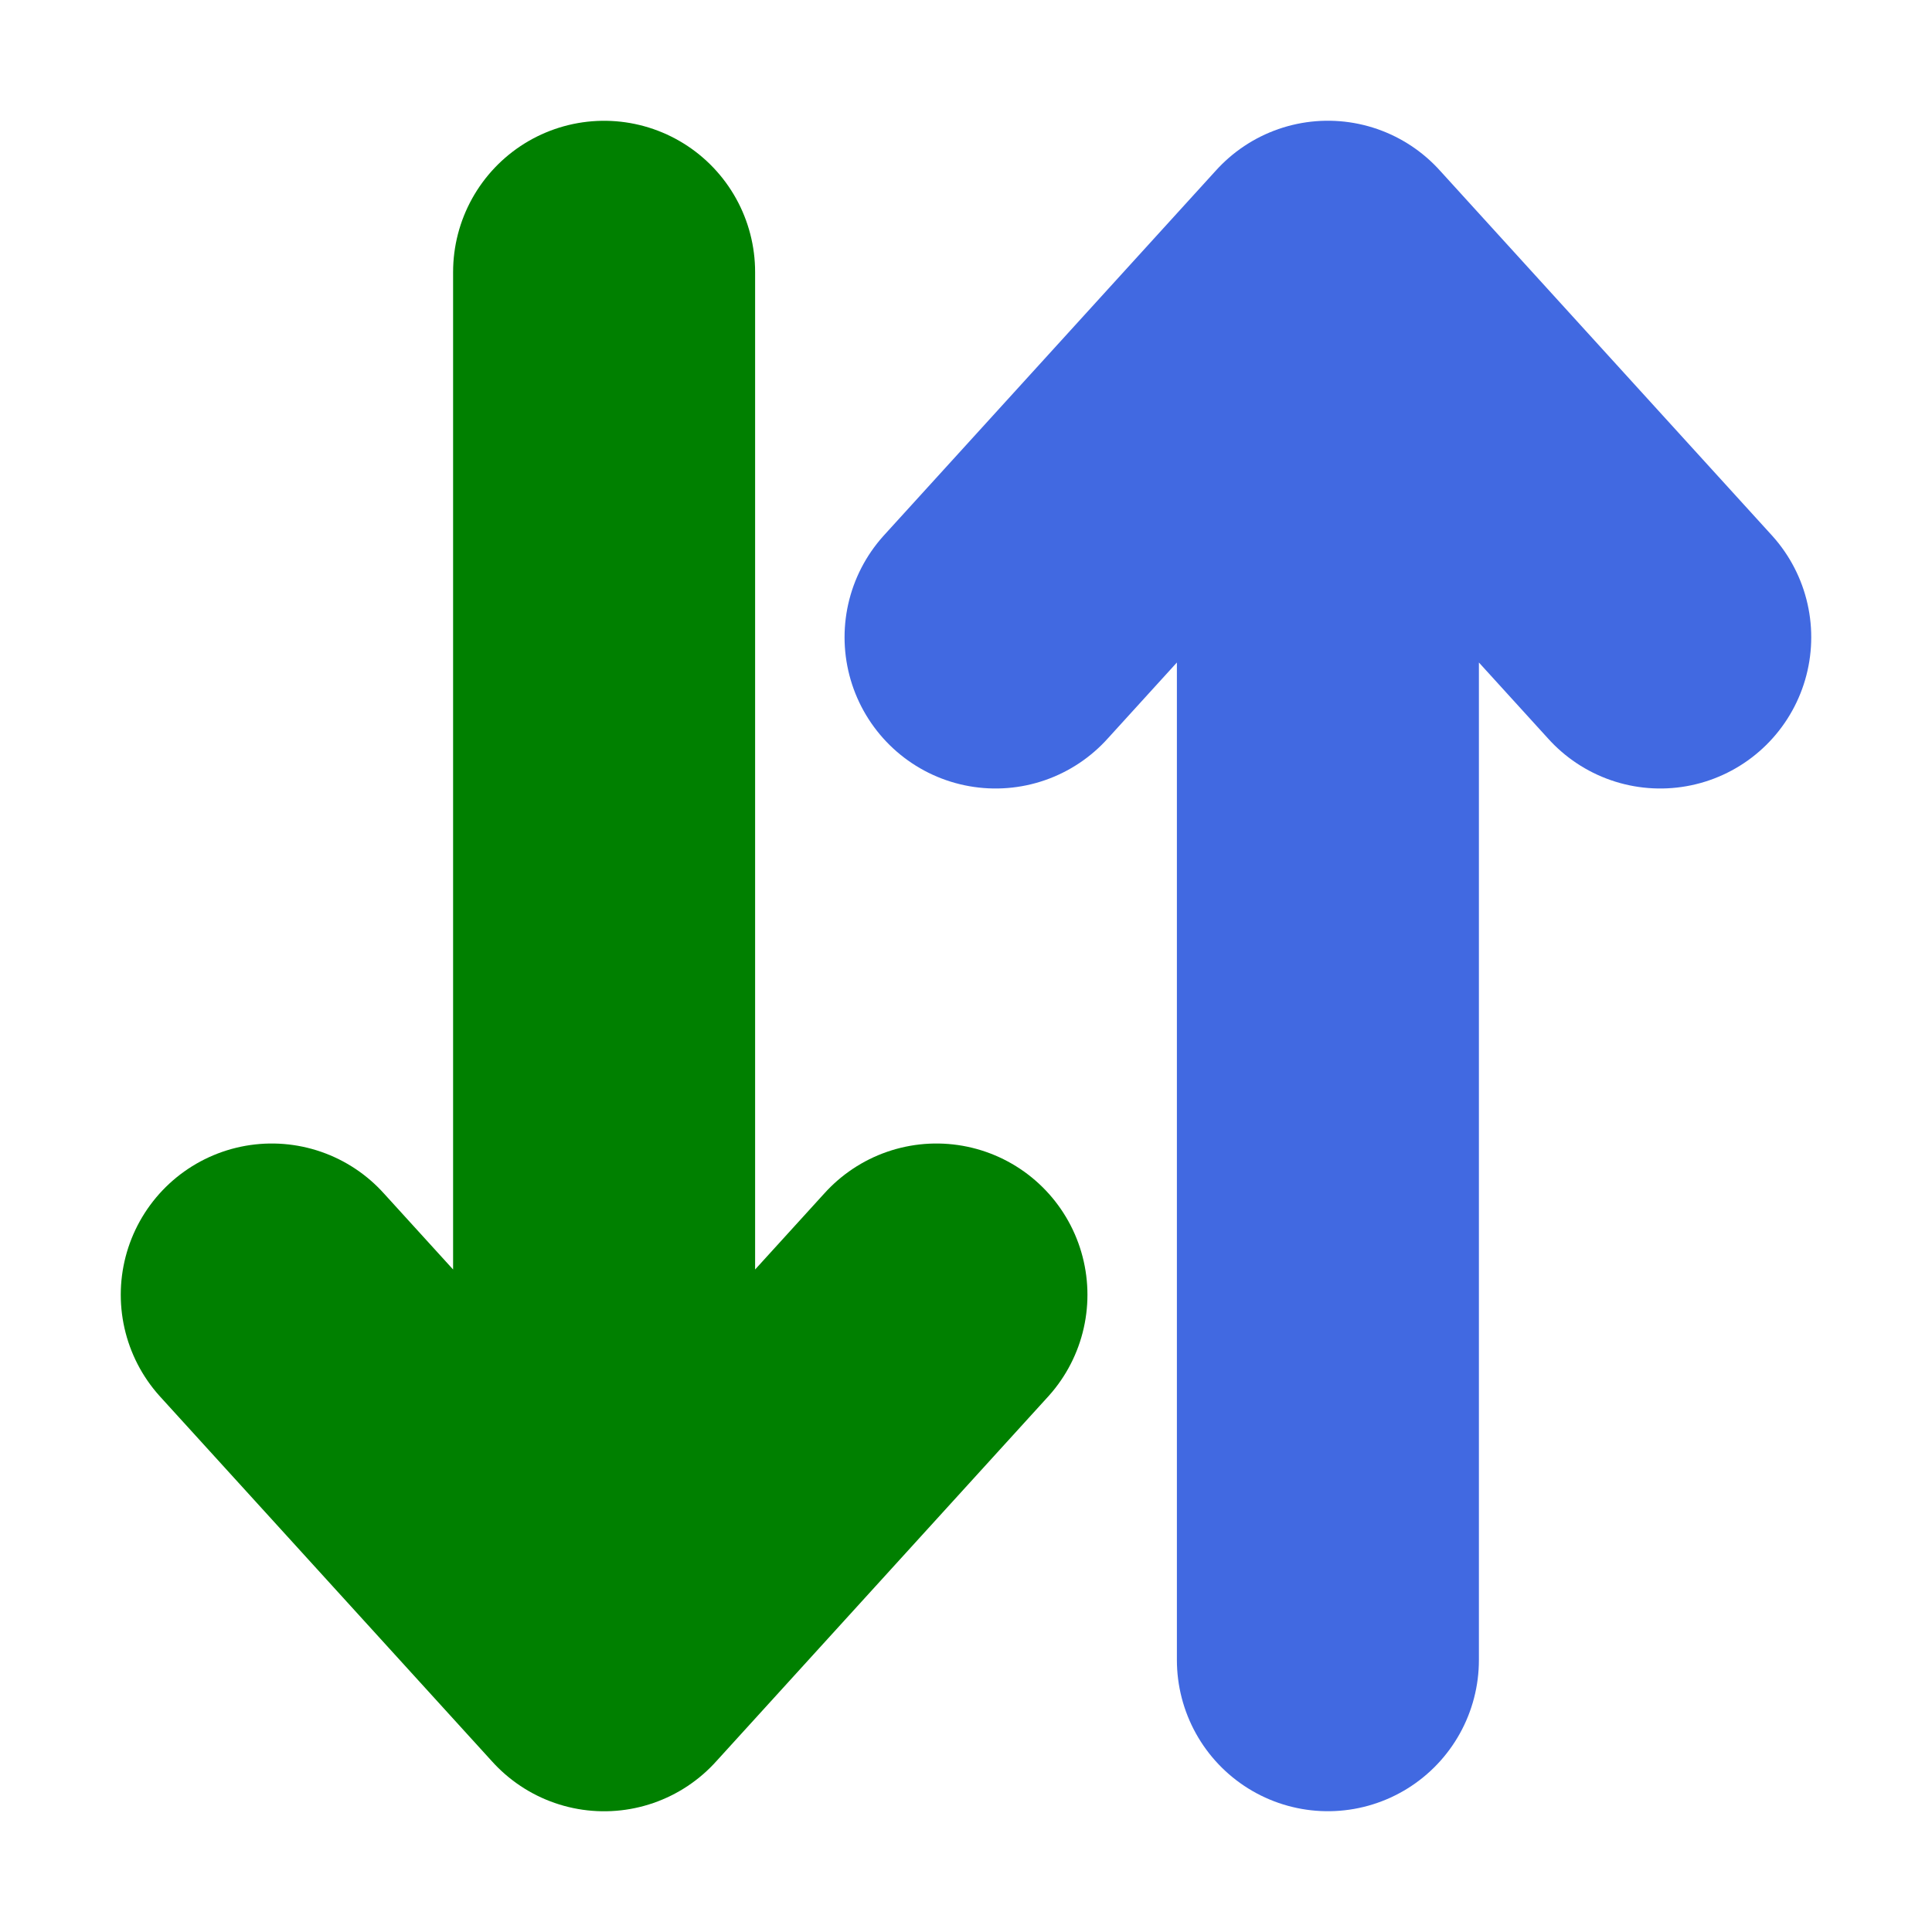
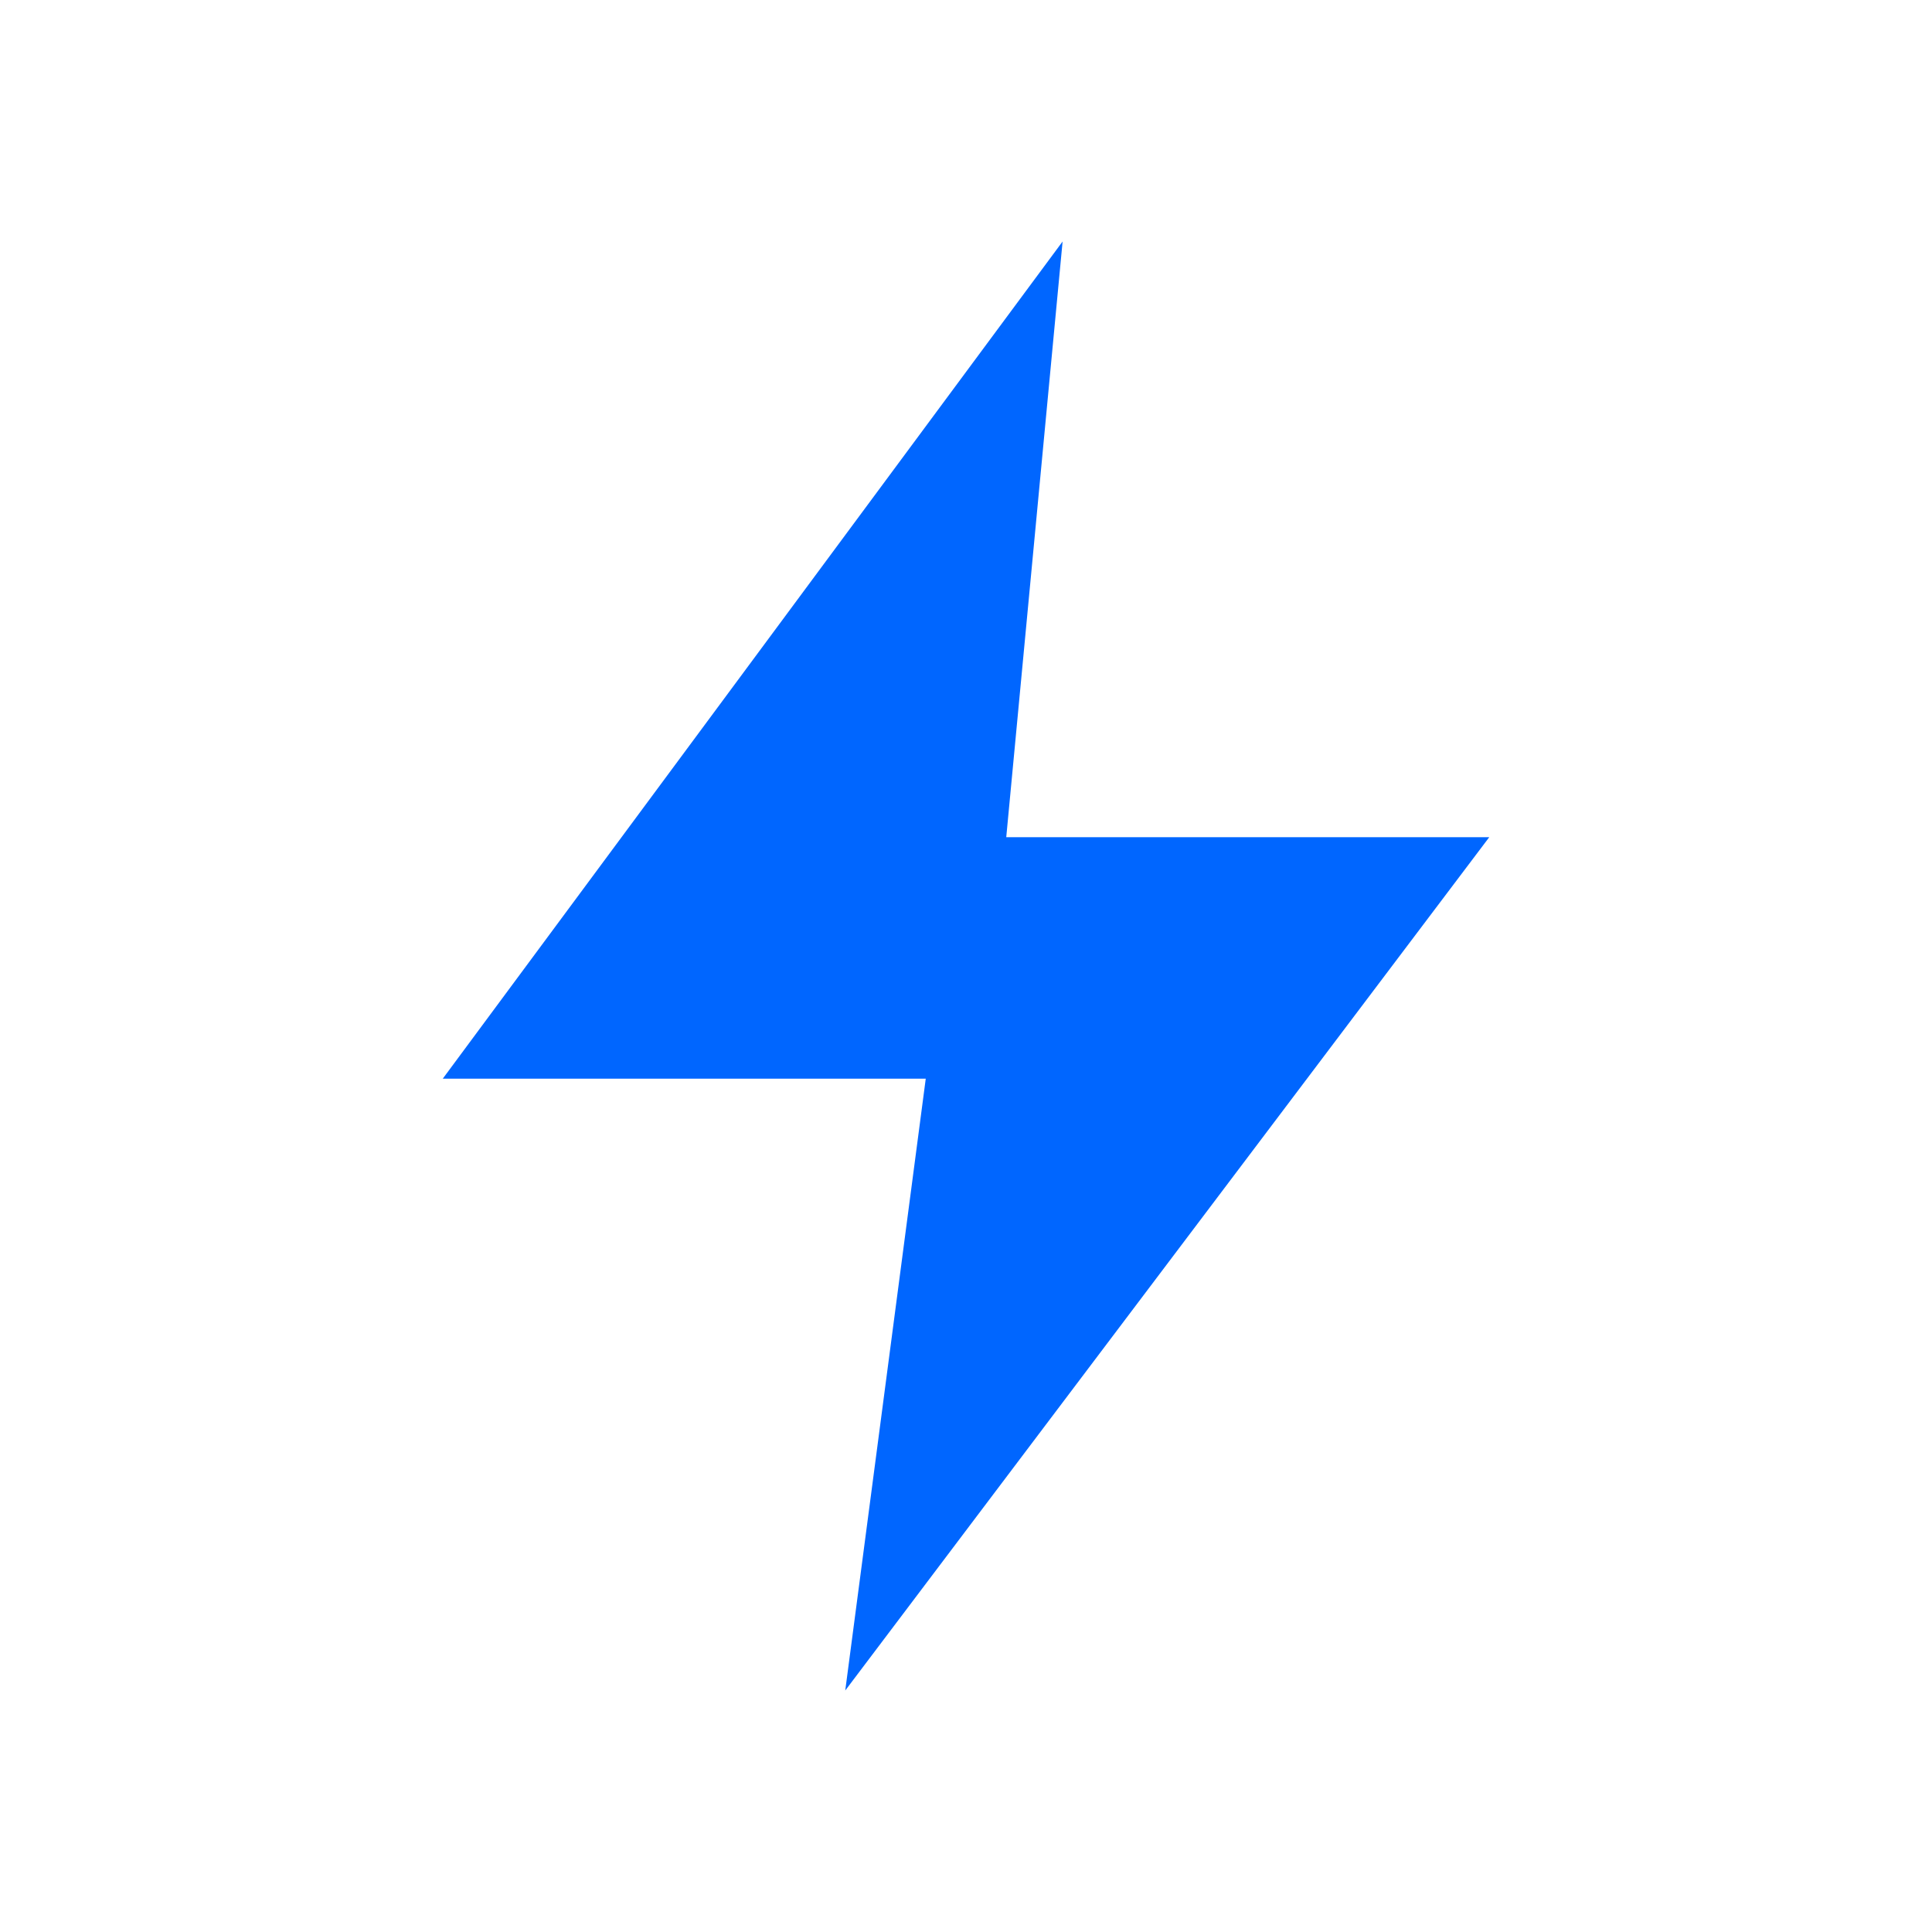
- <svg xmlns="http://www.w3.org/2000/svg" height="32" viewBox="0 0 32 32" width="32">
-   <g fill="none" stroke-linecap="round" stroke-linejoin="round" stroke-width="5.2" transform="matrix(.9619901 0 0 .9636134 .608159 .582186)">
-     <path d="m4.047 21.651 5.722 6.278 5.722-6.278m-5.722-17.579v22.602" stroke="#008000" />
-     <path d="m27.953 10.349-5.722-6.278-5.722 6.278m5.722 17.579v-22.602" stroke="#4169e1" />
-   </g>
+ <svg xmlns="http://www.w3.org/2000/svg" width="32" height="32" viewBox="0 0 24 24" fill="none" stroke-width="1.7" stroke-linecap="round" stroke-linejoin="round">
+   <style>@media (prefers-color-scheme:dark){.s0{stroke:#297eff}.f0{fill:#297eff}}</style>
+   <path class="f0" fill="#06f" stroke="none" d="M13.2 3L5.5 13.4h6l-1 7.6 8-10.6h-6z" />
</svg>
